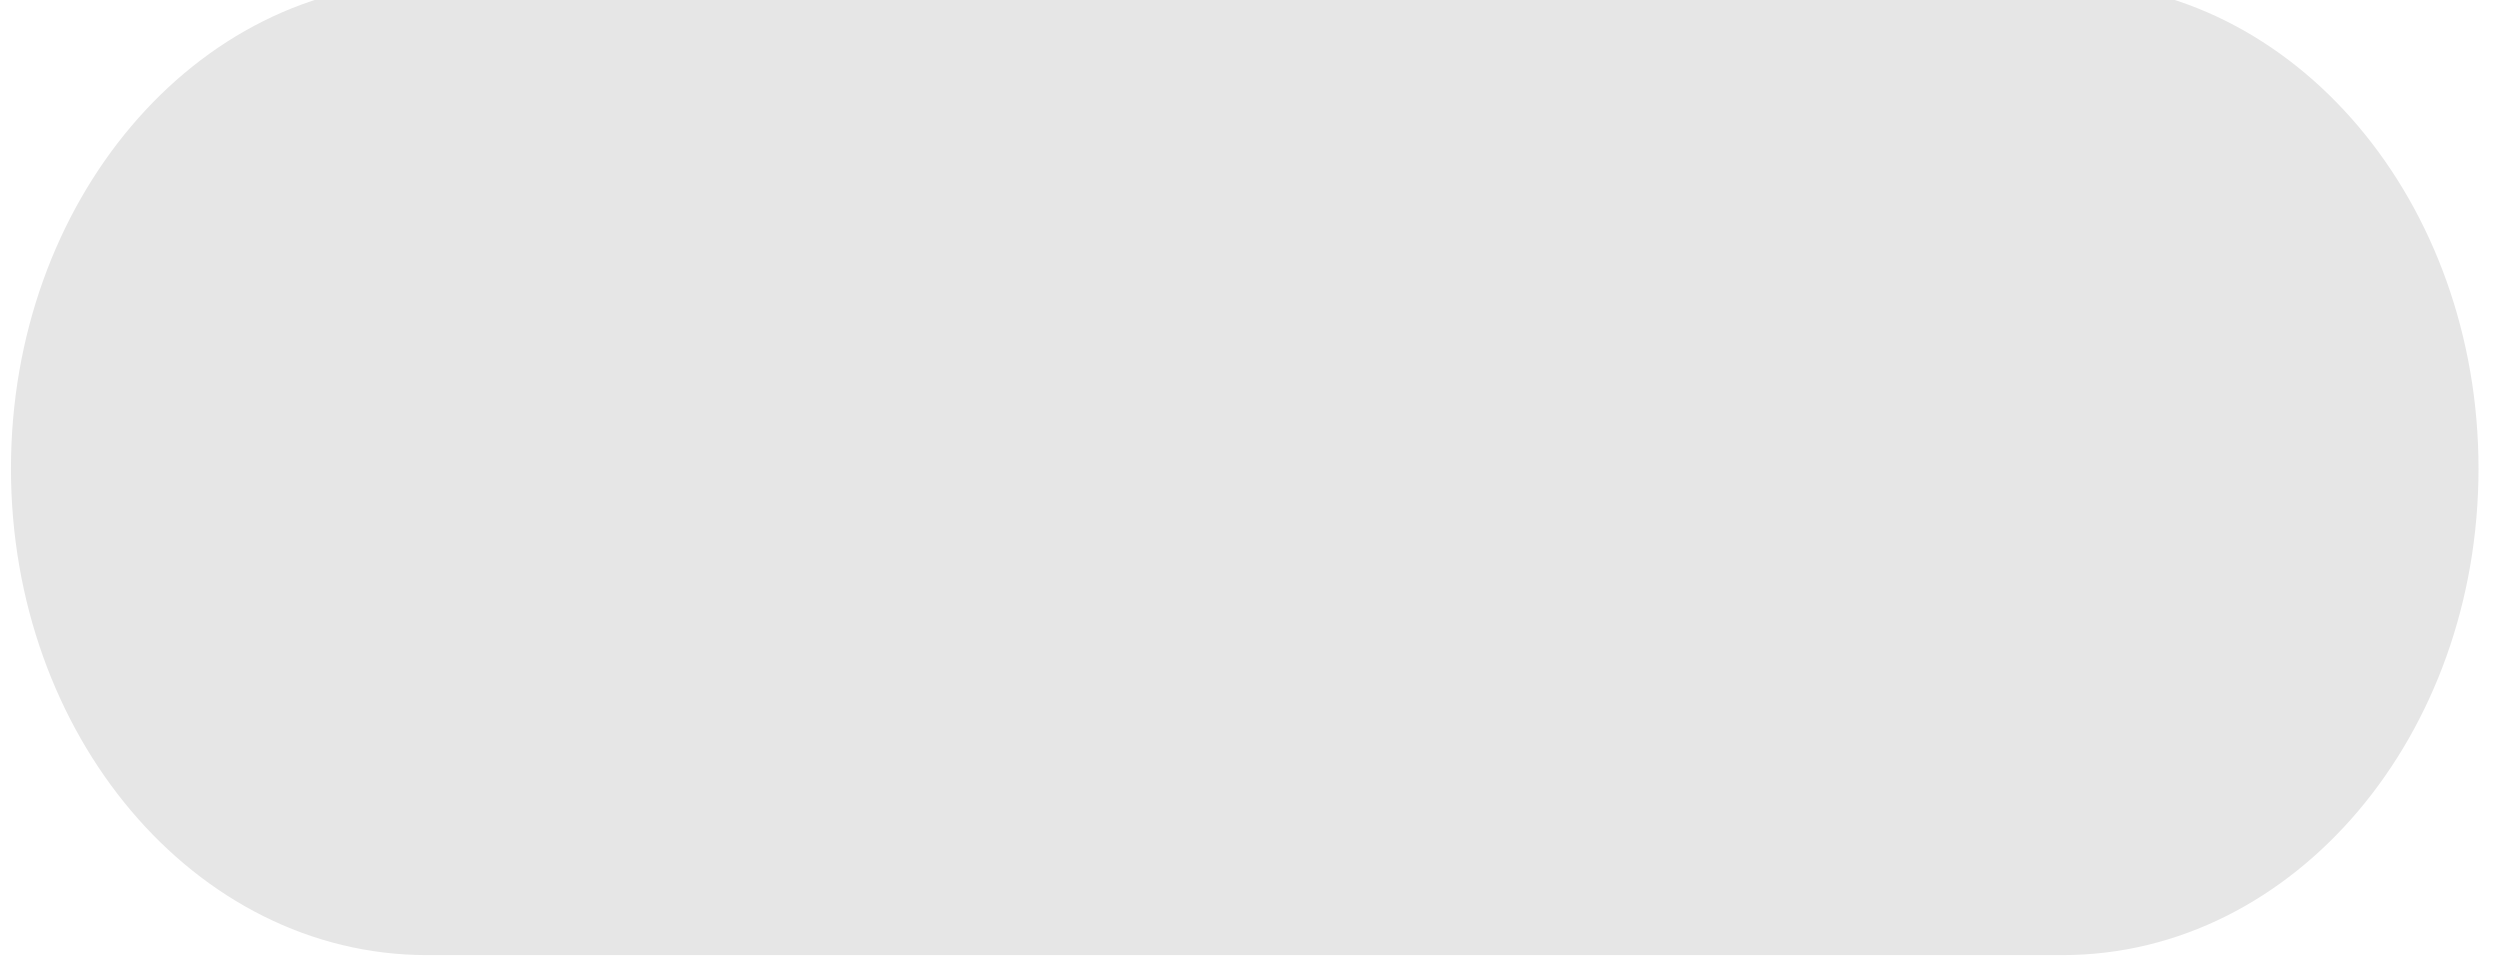
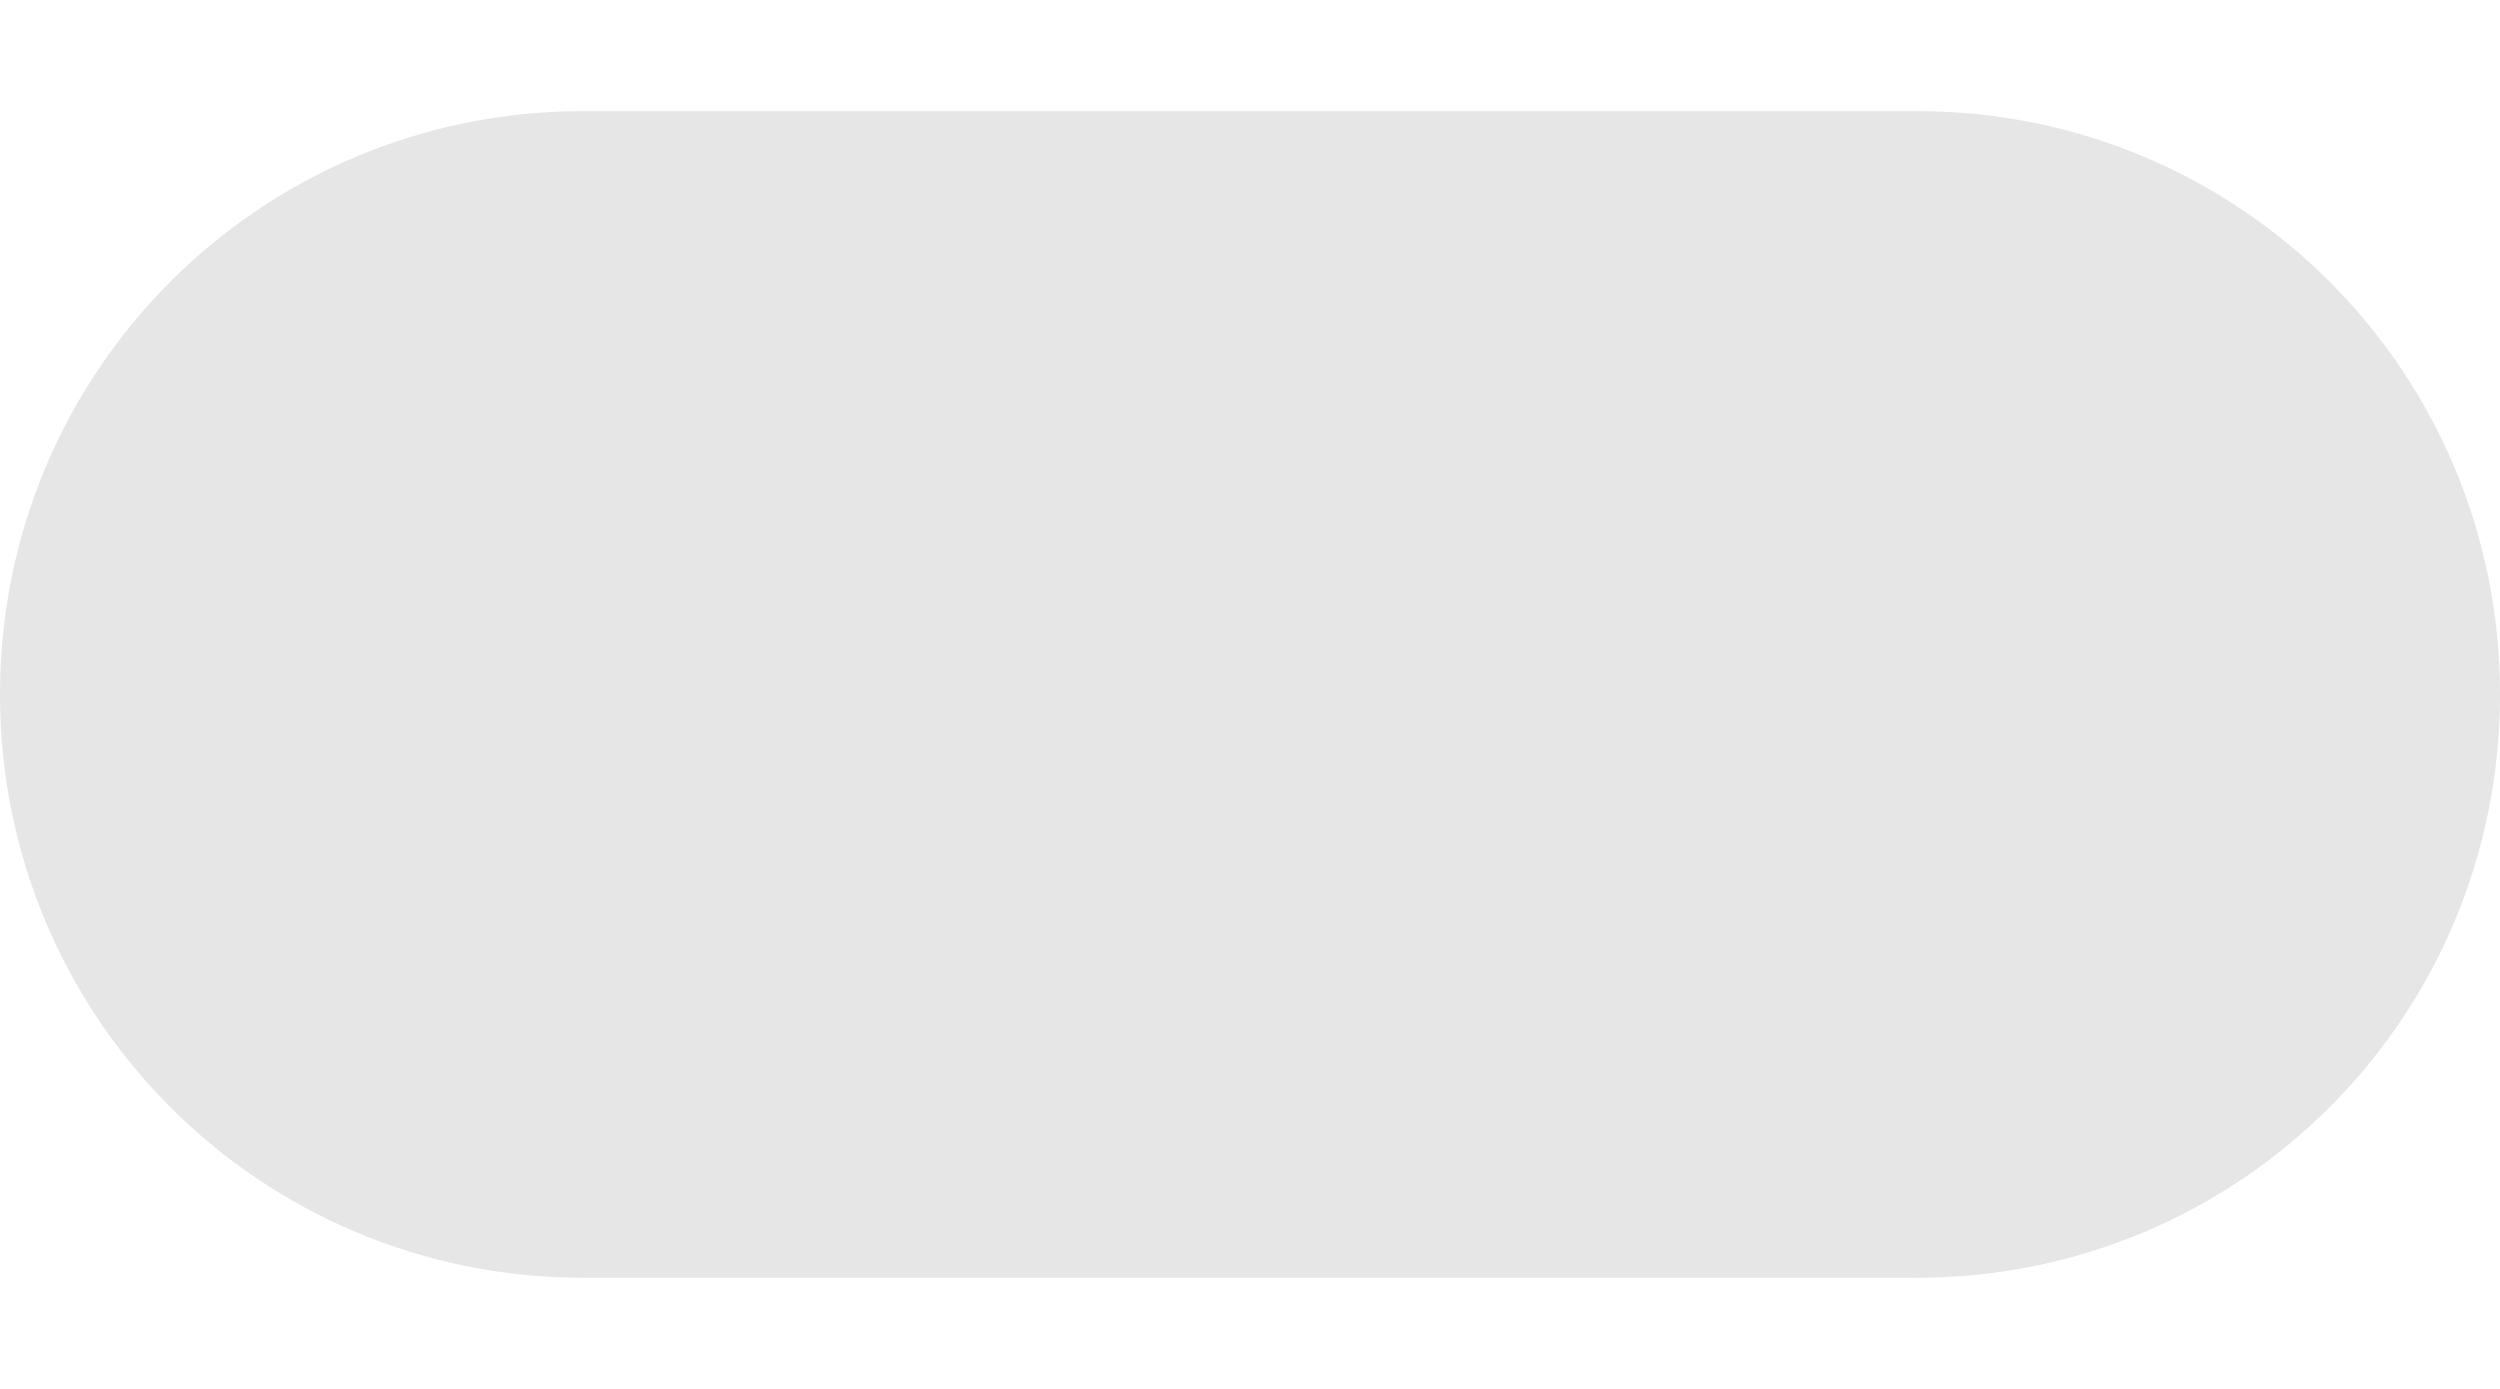
- <svg xmlns="http://www.w3.org/2000/svg" xmlns:ns1="http://www.openswatchbook.org/uri/2009/osb" xmlns:xlink="http://www.w3.org/1999/xlink" width="52" height="20" id="svg7539" version="1.1">
-   <defs id="defs7541">
-     <linearGradient id="linearGradient4203" ns1:paint="gradient">
-       <stop style="stop-color:#e6e6e6;stop-opacity:1;" offset="0" id="stop4205" />
-       <stop style="stop-color:#e6e6e6;stop-opacity:0;" offset="1" id="stop4207" />
-     </linearGradient>
-     <marker orient="auto" refY="0" refX="0" id="Arrow1Lend" style="overflow:visible">
-       <path id="path3813" d="M 0,0 5,-5 -12.5,0 5,5 0,0 Z" style="fill-rule:evenodd;stroke:#000000;stroke-width:1pt" transform="matrix(-0.8,0,0,-0.8,-10,0)" />
-     </marker>
-     <marker orient="auto" refY="0" refX="0" id="Arrow1Lstart" style="overflow:visible">
-       <path id="path3810" d="M 0,0 5,-5 -12.5,0 5,5 0,0 Z" style="fill-rule:evenodd;stroke:#000000;stroke-width:1pt" transform="matrix(0.8,0,0,0.8,10,0)" />
-     </marker>
-     <linearGradient id="linearGradient3837">
-       <stop style="stop-color:#000000;stop-opacity:0.447;" offset="0" id="stop3839" />
-       <stop id="stop3841" offset="0.476" style="stop-color:#000000;stop-opacity:0.275;" />
-       <stop style="stop-color:#000000;stop-opacity:0.255;" offset="0.974" id="stop3843" />
-       <stop style="stop-color:#000000;stop-opacity:0.188;" offset="1" id="stop3845" />
-     </linearGradient>
-     <linearGradient id="linearGradient3819">
-       <stop style="stop-color:#000000;stop-opacity:0.447;" offset="0" id="stop3821" />
-       <stop id="stop3823" offset="0.048" style="stop-color:#000000;stop-opacity:1" />
-       <stop style="stop-color:#000000;stop-opacity:0.255;" offset="0.974" id="stop3825" />
-       <stop style="stop-color:#000000;stop-opacity:0.188;" offset="1" id="stop3827" />
-     </linearGradient>
-     <linearGradient xlink:href="#linearGradient4929-9-0-03-2-2-2-3-9-7-3-7-7-2-6-3-4-7-3-3" id="linearGradient7362" gradientUnits="userSpaceOnUse" gradientTransform="matrix(0.7662338,0,0,1.095238,-297.6493,-420.3883)" x1="617.509" y1="446.545" x2="617.509" y2="457.801" />
-     <linearGradient id="linearGradient4929-9-0-03-2-2-2-3-9-7-3-7-7-2-6-3-4-7-3-3">
-       <stop id="stop4931-7-3-3-9-6-4-6-1-9-5-2-4-0-3-4-8-9-6-8" style="stop-color:#ffffff;stop-opacity:1" offset="0" />
-       <stop id="stop4933-0-1-2-7-9-6-0-7-8-0-4-1-4-6-6-1-0-2-4" style="stop-color:#ffffff;stop-opacity:0" offset="1" />
-     </linearGradient>
-     <linearGradient xlink:href="#linearGradient4695-1-4-3-5-0-6" id="linearGradient7365" gradientUnits="userSpaceOnUse" gradientTransform="matrix(0.2422908,0,0,0.9047619,83.97378,-280.6678)" x1="292.857" y1="211.076" x2="292.857" y2="233.827" />
-     <linearGradient id="linearGradient4695-1-4-3-5-0-6">
-       <stop id="stop4697-9-9-7-0-1-5" style="stop-color:#000000;stop-opacity:0.33;" offset="0" />
-       <stop id="stop4699-5-8-9-0-4-0" style="stop-color:#000000;stop-opacity:0" offset="1" />
-     </linearGradient>
-     <linearGradient id="linearGradient4751-5-4-1-2-9-1-2-3-365-589-154-4-7-64-3-8-6-5-3">
-       <stop id="stop9737-3-0-8-1-8-3-3-0" style="stop-color:#ffffff;stop-opacity:1" offset="0" />
-       <stop id="stop9739-4-8-0-7-48-9-7-7" style="stop-color:#ebebeb;stop-opacity:1" offset="1" />
-     </linearGradient>
-     <linearGradient y2="266.218" x2="257.578" y1="289.329" x1="257.578" gradientTransform="matrix(2.065481,0,0,1.038461,-6.556808,-369.6725)" gradientUnits="userSpaceOnUse" id="linearGradient7810" xlink:href="#linearGradient4751-5-4-1-2-9-1-2-3-365-589-154-4-7-64-3-8-6-5-3" />
-     <linearGradient gradientTransform="matrix(0.4117647,0,0,0.4117647,-2.17647,-3)" gradientUnits="userSpaceOnUse" xlink:href="#linearGradient4215-8-4-7-28" id="linearGradient6387" y2="8.093" x2="38.977" y1="59.968" x1="38.977" />
-     <linearGradient gradientTransform="matrix(0.5135135,0,0,0.5135135,-25.83613,-2.02128)" gradientUnits="userSpaceOnUse" xlink:href="#linearGradient4011-9-9-70-6-4" id="linearGradient6377" y2="44.341" x2="71.204" y1="6.238" x1="71.204" />
-     <linearGradient id="linearGradient4215-8-4-7-28">
-       <stop offset="0" style="stop-color:#bdbdbd;stop-opacity:1;" id="stop4217-1-2-7-5" />
-       <stop offset="1" style="stop-color:#bdbdbd;stop-opacity:1;" id="stop4219-3-4-5-0" />
-     </linearGradient>
-     <linearGradient id="linearGradient4011-9-9-70-6-4">
-       <stop offset="0" style="stop-color:#ffffff;stop-opacity:1" id="stop4013-5-4-3-4-3" />
-       <stop offset="0.508" style="stop-color:#ffffff;stop-opacity:0.235" id="stop4015-1-5-70-6-7" />
-       <stop offset="0.835" style="stop-color:#ffffff;stop-opacity:0.157" id="stop4017-7-0-13-7-0" />
-       <stop offset="1" style="stop-color:#ffffff;stop-opacity:0.392" id="stop4019-1-12-7-5-0" />
-     </linearGradient>
-     <linearGradient xlink:href="#linearGradient27416-1" id="linearGradient3012" gradientUnits="userSpaceOnUse" gradientTransform="matrix(2.785809,0,0,0.9719081,-1785.294,-614.8992)" x1="731.057" y1="654.815" x2="731.057" y2="619.307" />
-     <linearGradient id="linearGradient27416-1">
-       <stop id="stop27420-2" style="stop-color:#55c1ec;stop-opacity:1" offset="0" />
-       <stop id="stop27422-3" style="stop-color:#3689e6;stop-opacity:1" offset="1" />
-     </linearGradient>
-     <linearGradient y2="619.307" x2="731.057" y1="654.815" x1="731.057" gradientTransform="matrix(2.785809,0,0,0.9719081,-1900.78,-706.9847)" gradientUnits="userSpaceOnUse" id="linearGradient6179" xlink:href="#linearGradient27416-1" />
-     <linearGradient id="linearGradient27416-1-7">
-       <stop id="stop27420-2-2" style="stop-color:#55c1ec;stop-opacity:1" offset="0" />
-       <stop id="stop27422-3-0" style="stop-color:#3689e6;stop-opacity:1" offset="1" />
-     </linearGradient>
-     <linearGradient y2="619.307" x2="731.057" y1="654.815" x1="731.057" gradientTransform="matrix(2.785809,0,0,0.9719081,-1783.794,-616.399)" gradientUnits="userSpaceOnUse" id="linearGradient3063" xlink:href="#linearGradient27416-1-7" />
-     <linearGradient xlink:href="#linearGradient3768" id="linearGradient3818" gradientUnits="userSpaceOnUse" x1="8" y1="1" x2="8" y2="14" gradientTransform="matrix(0.8666702,0,0,0.9285741,1.066641,1037.397)" />
-     <linearGradient id="linearGradient3768">
-       <stop id="stop3770" offset="0" style="stop-color:#000000;stop-opacity:0.447;" />
-       <stop style="stop-color:#000000;stop-opacity:0.275;" offset="0.078" id="stop3778" />
-       <stop id="stop3774" offset="0.974" style="stop-color:#000000;stop-opacity:0.255;" />
-       <stop id="stop3776" offset="1" style="stop-color:#000000;stop-opacity:0.188;" />
-     </linearGradient>
-     <linearGradient y2="14" x2="8" y1="1" x1="8" gradientTransform="matrix(0.8666702,0,0,0.9285741,95.06665,-87.96501)" gradientUnits="userSpaceOnUse" id="linearGradient3021" xlink:href="#linearGradient3768" />
-     <linearGradient xlink:href="#linearGradient4215-8-4-7-28" id="linearGradient3816" x1="142" y1="-90" x2="142" y2="-69" gradientUnits="userSpaceOnUse" gradientTransform="matrix(1.003107,0,0,0.6750992,-0.4535751,-26.49162)" />
-     <linearGradient xlink:href="#linearGradient4695-1-4-3-5-0-6" id="linearGradient3897" gradientUnits="userSpaceOnUse" gradientTransform="matrix(0.2422908,0,0,0.9047619,82.47354,-289.1678)" x1="292.857" y1="211.076" x2="292.857" y2="233.827" />
-   </defs>
-   <g id="layer1" transform="translate(-116,88)">
-     <rect ry="10.186" rx="8.05" y="-87.772" x="116.828" height="19.038" width="50.125" id="rect3137" style="opacity:1;fill:#e6e6e6;fill-opacity:1;stroke:#e6e6e6;stroke-width:1.2;stroke-miterlimit:4;stroke-dasharray:none;stroke-opacity:1" />
-   </g>
+ <svg xmlns="http://www.w3.org/2000/svg" style="isolation:isolate" viewBox="0 0 45 25" width="45" height="25" version="1.1" id="svg11496">
+   <defs id="defs11500" />
+   <path id="rect27178" style="isolation:isolate;fill:#000000;fill-opacity:0.1;stroke-width:0" d="m 10.5,2 h 24 c 5.817,0 10.5,4.683 10.5,10.5 C 45,18.317 40.317,23 34.5,23 h -24 C 4.683,23 2e-7,18.317 2e-7,12.5 2e-7,6.683 4.683,2 10.5,2 Z" />
</svg>
